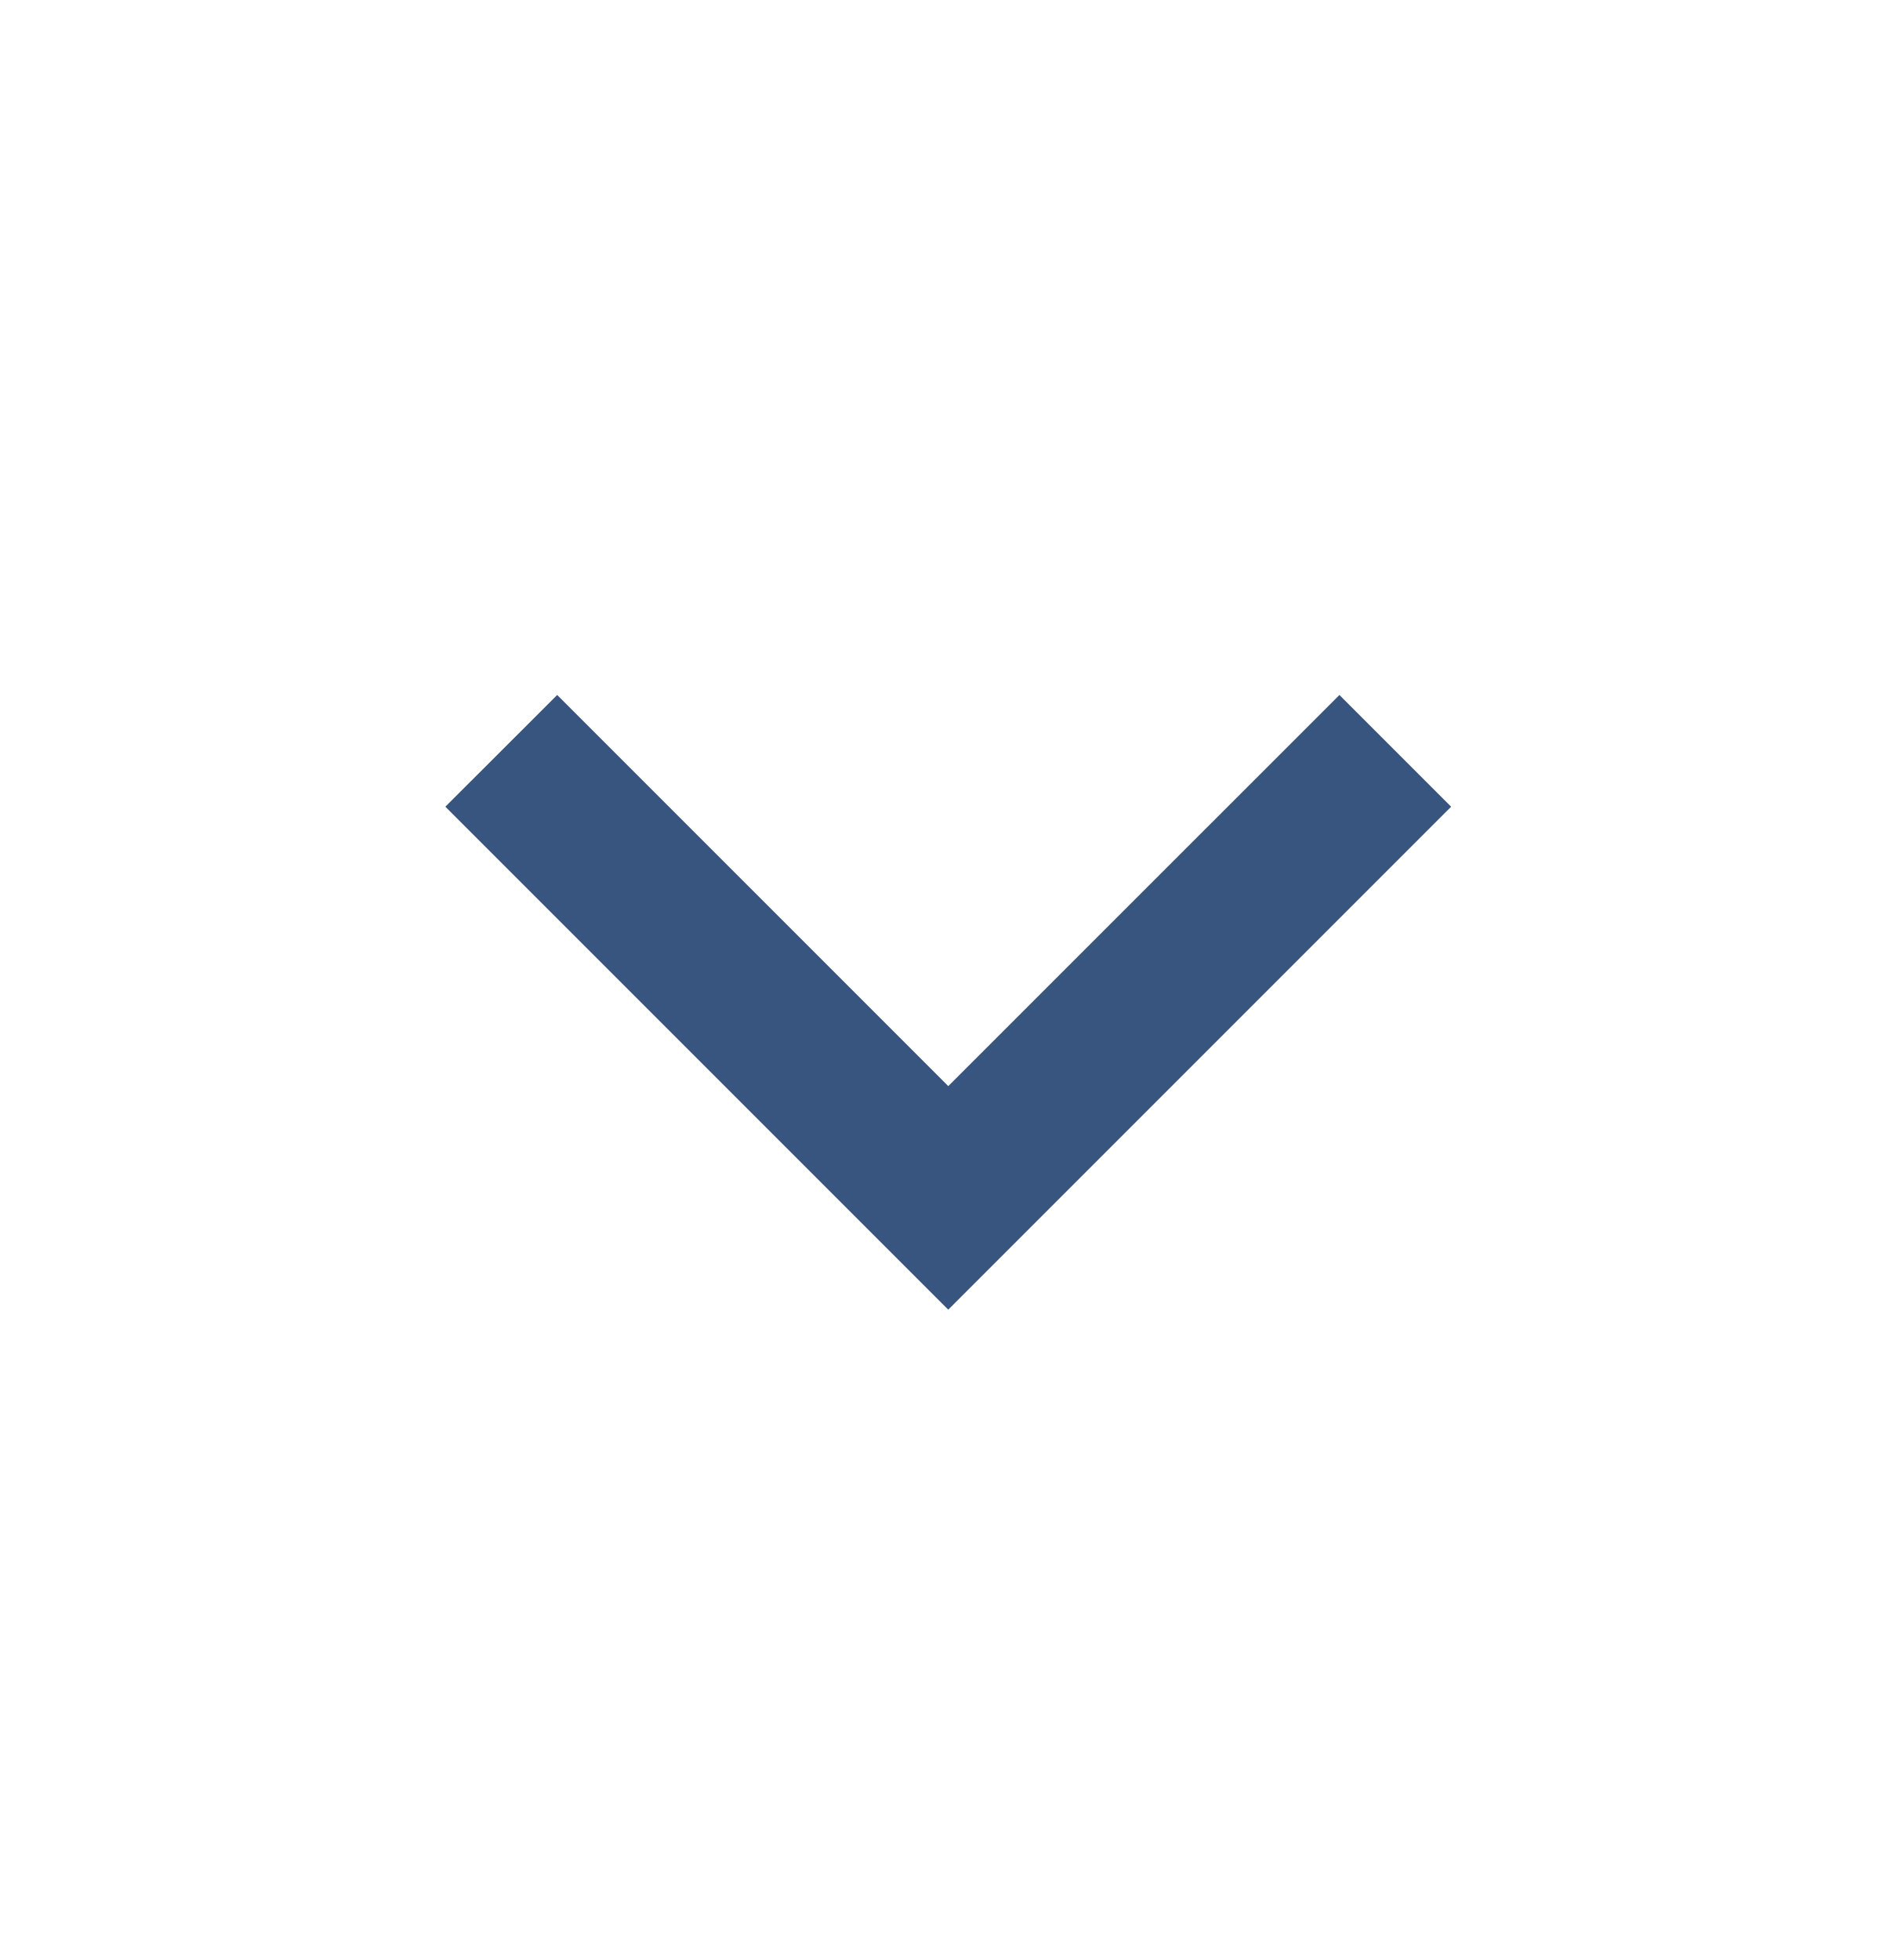
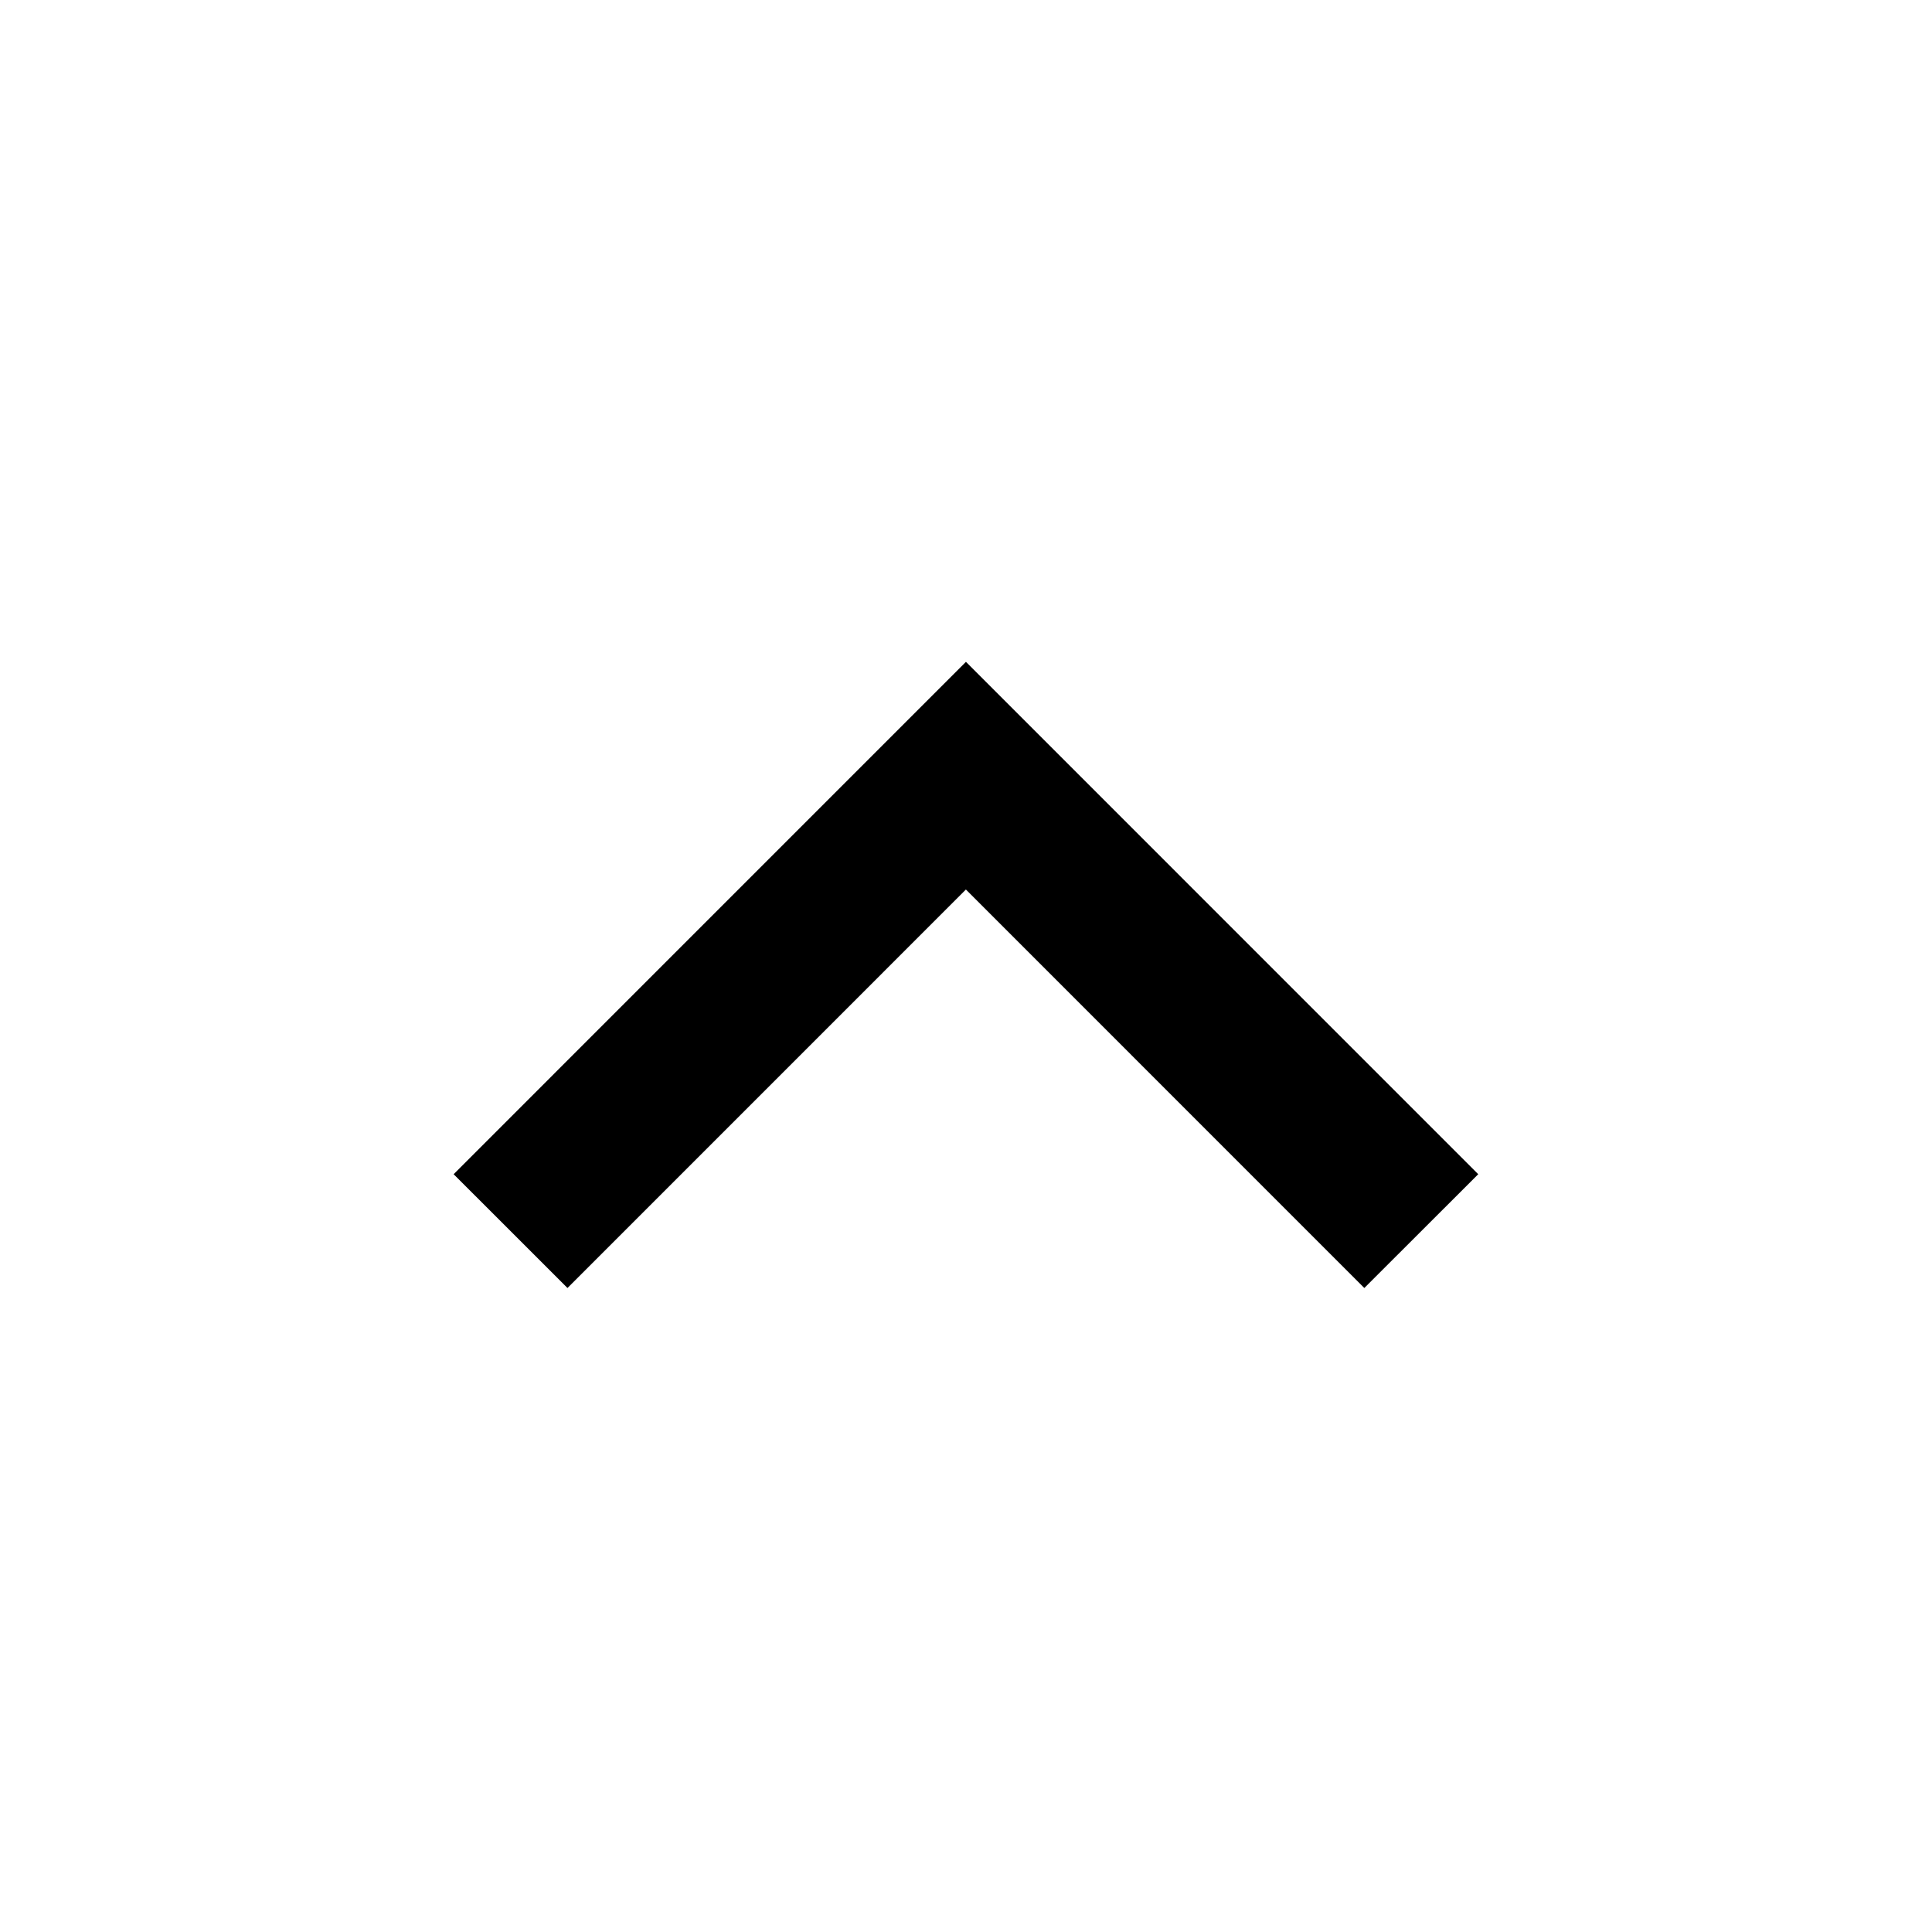
- <svg xmlns="http://www.w3.org/2000/svg" width="30" height="31" viewBox="0 0 30 31" fill="none">
-   <path d="M15 17.179L21.188 10.992L22.955 12.759L15 20.714L7.045 12.759L8.814 10.992L15.001 17.179L15 17.179Z" fill="#37557F" />
+ <svg xmlns="http://www.w3.org/2000/svg" width="30" height="30" viewBox="0 0 30 30" fill="none">
+   <g id="ri:arrow-up-s-line">
+     <path id="Vector" d="M14.999 13.812L8.812 20L7.044 18.233L14.999 10.277L22.954 18.233L21.185 20L14.998 13.812H14.999Z" fill="black" />
+   </g>
</svg>
